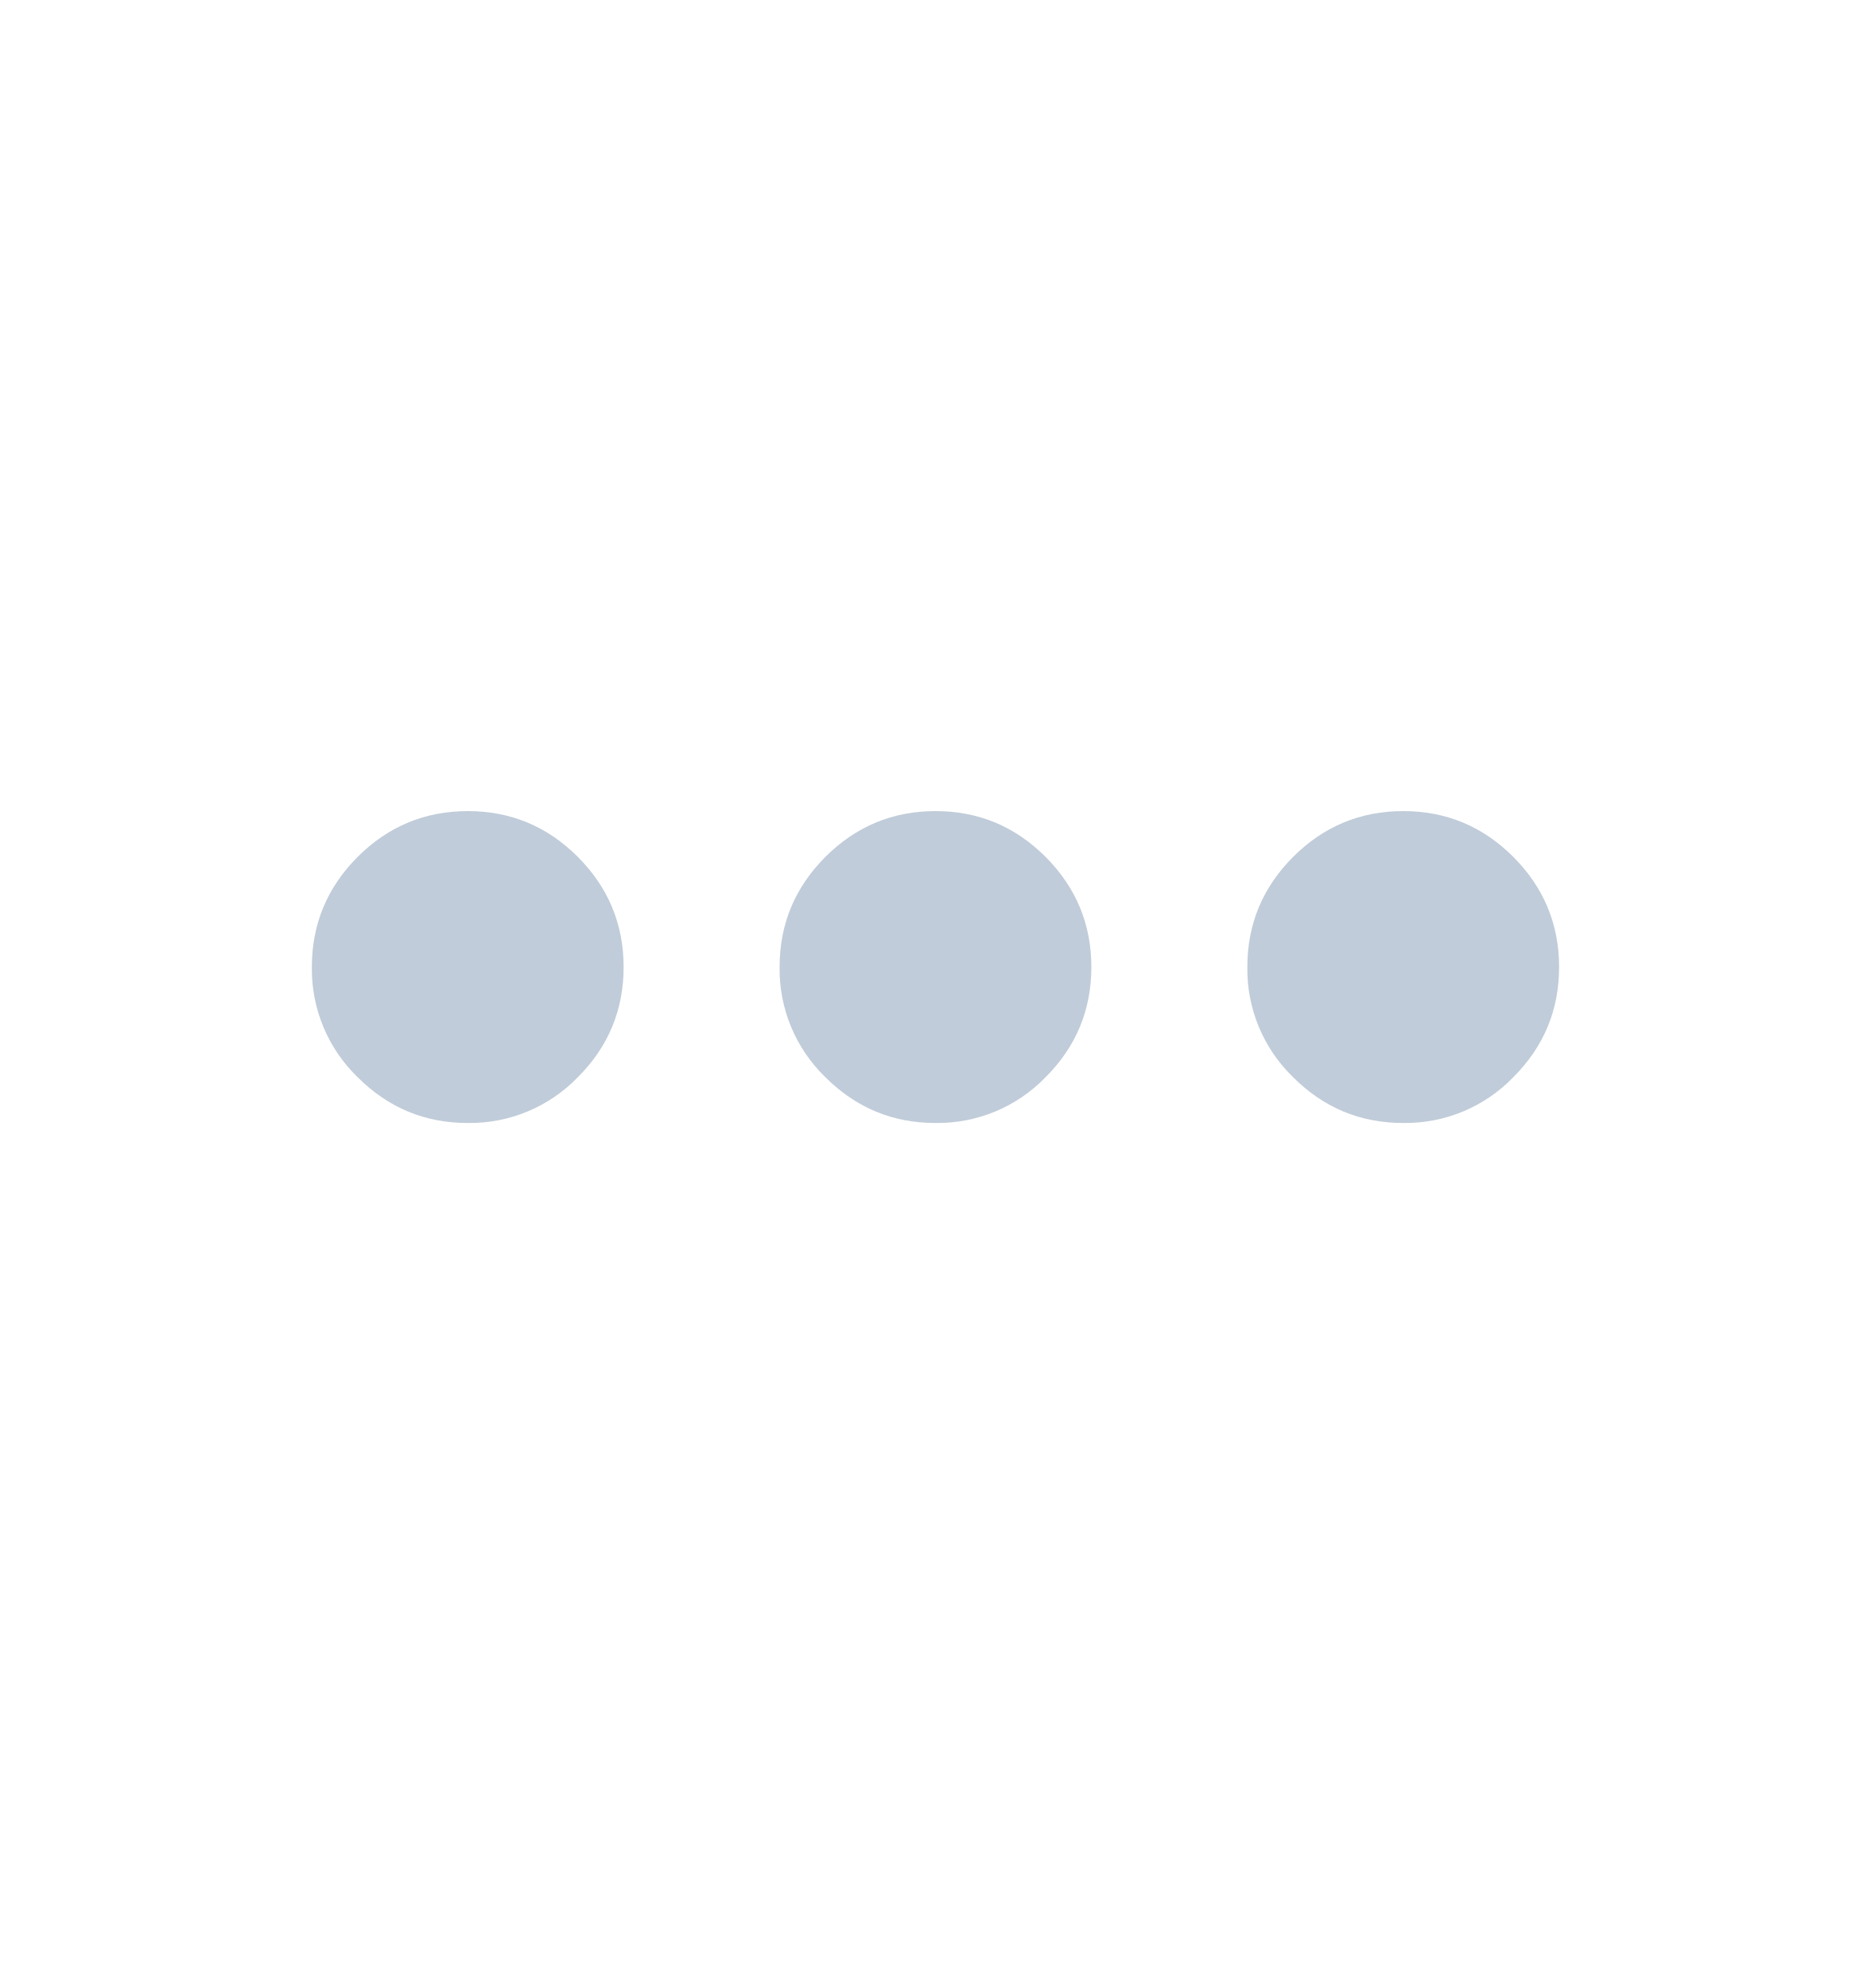
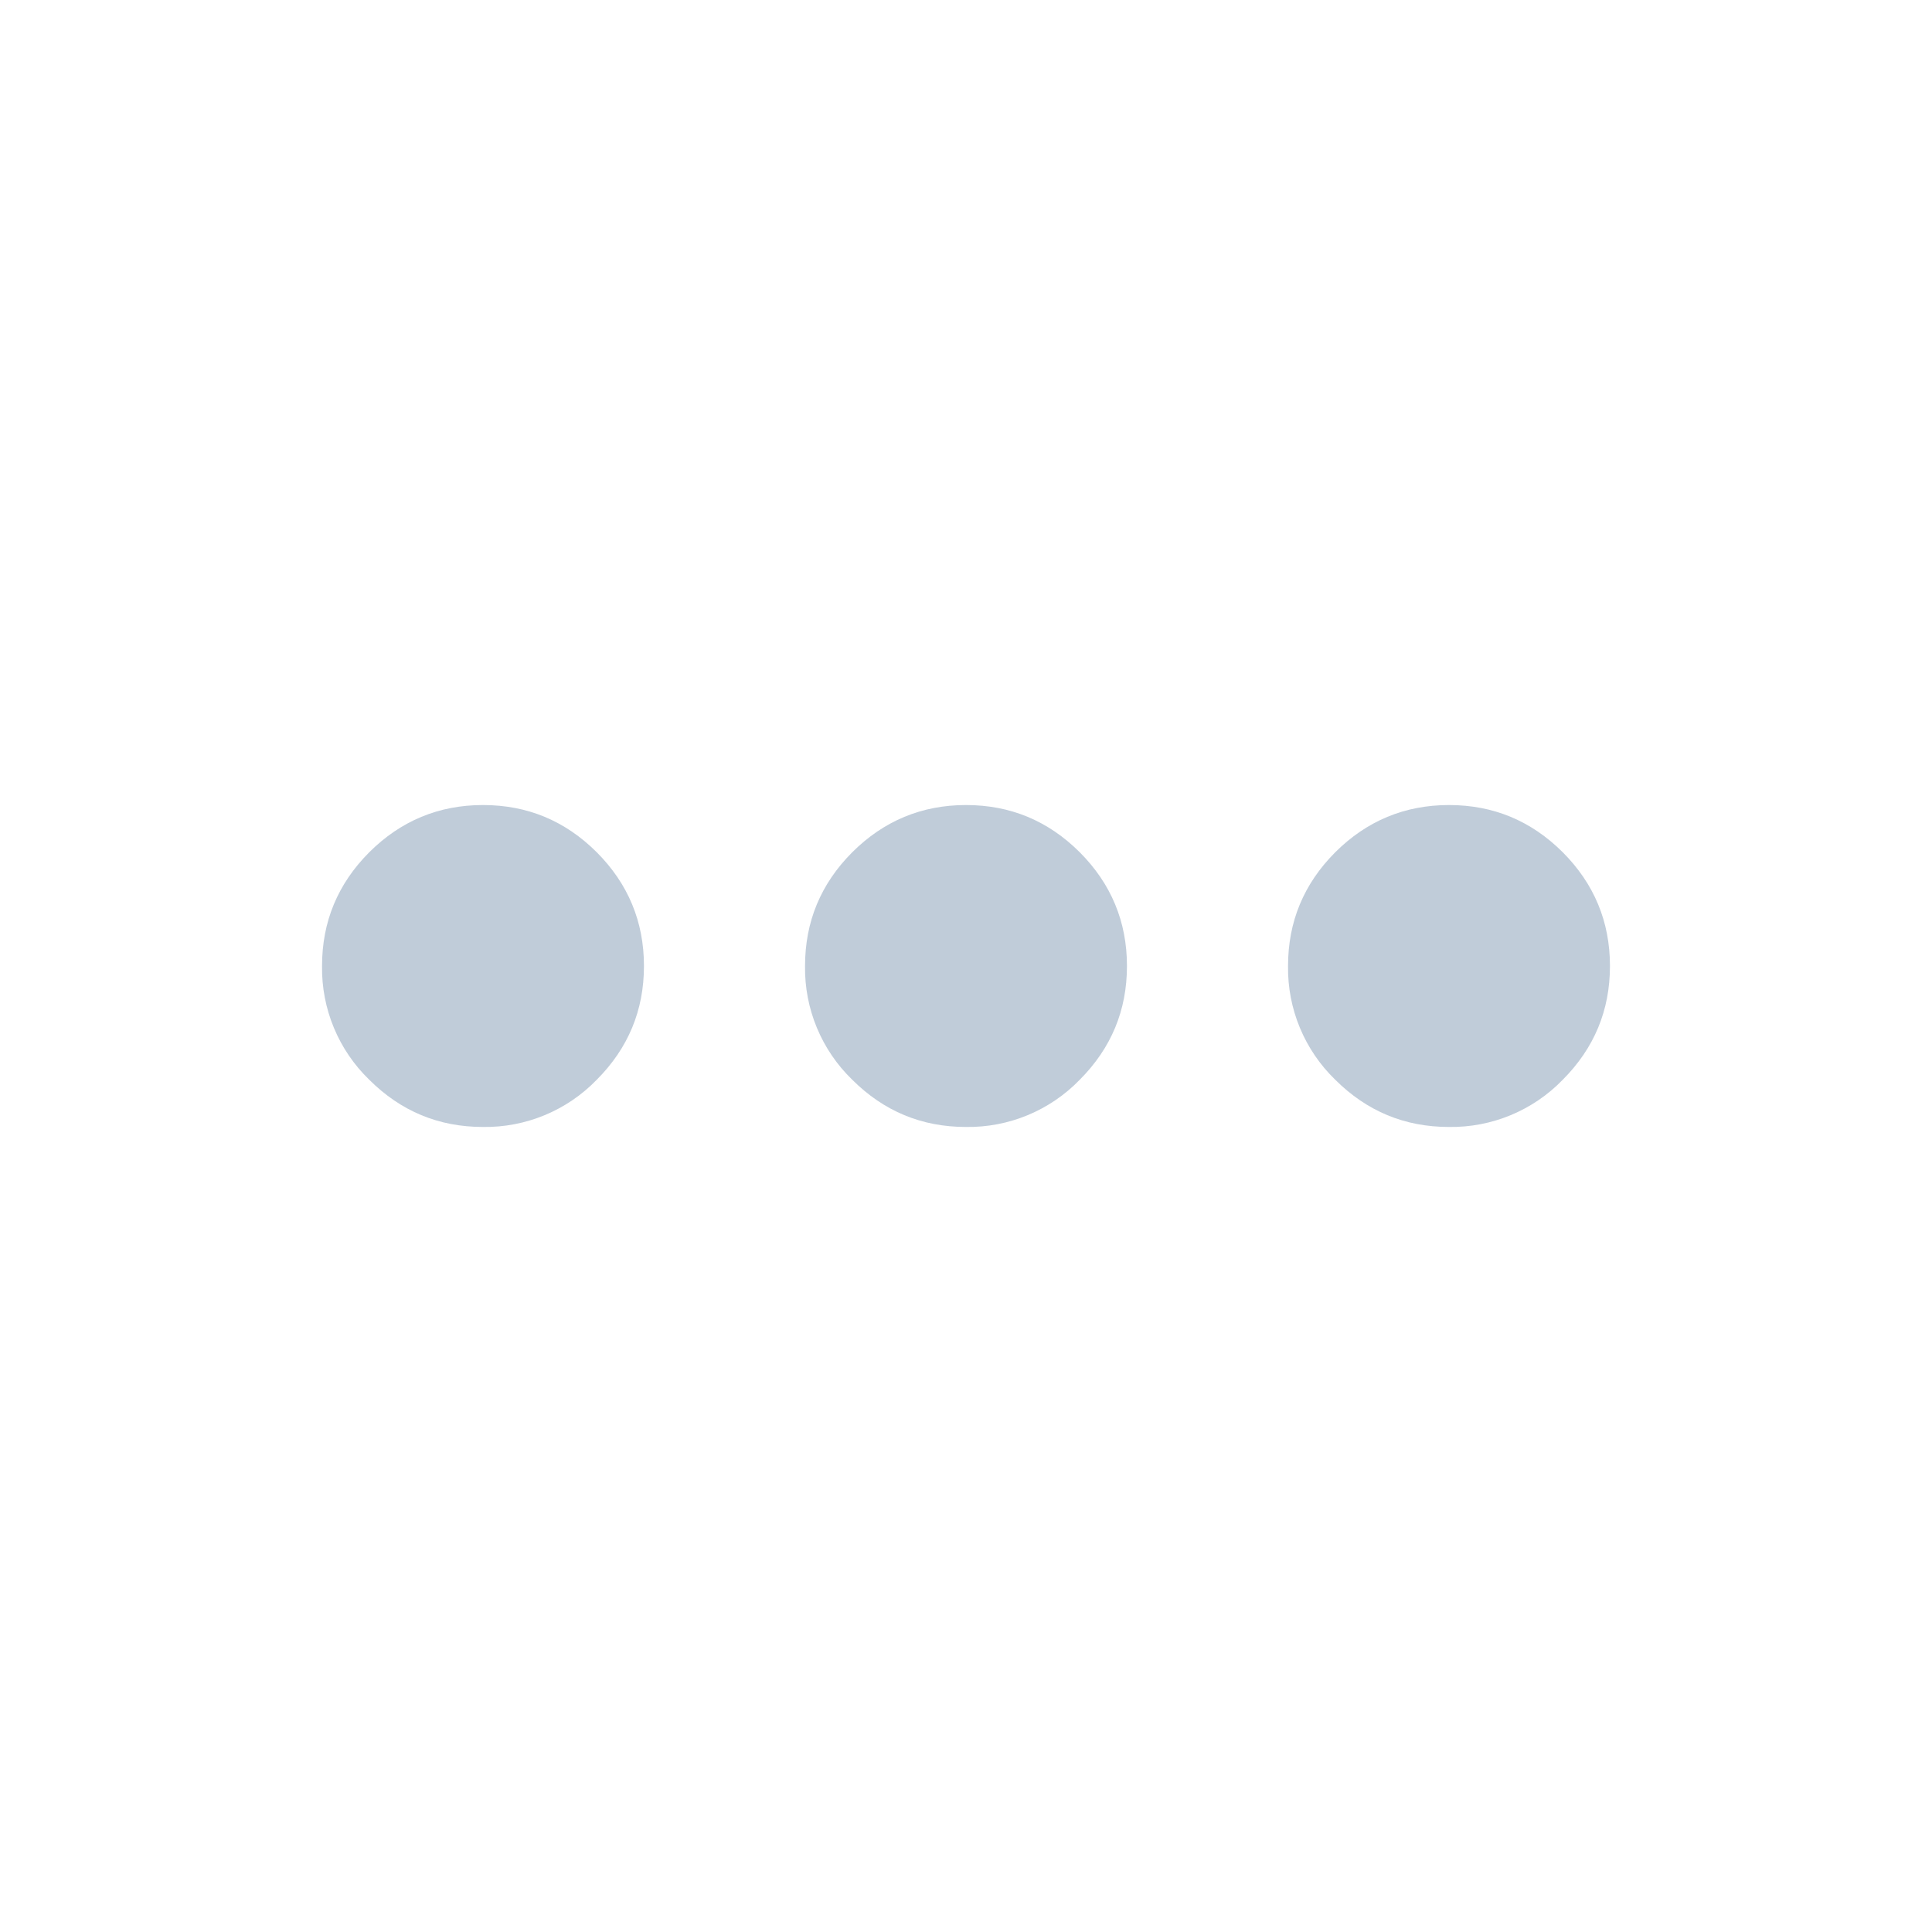
- <svg xmlns="http://www.w3.org/2000/svg" width="16" height="17" fill="none" viewBox="0 0 16 17">
-   <path fill="#C0CCD9" d="M4 9.603c-.367 0-.68-.13-.942-.392a1.284 1.284 0 0 1-.391-.941c0-.367.13-.68.391-.942.261-.261.575-.392.942-.392s.68.13.942.392c.26.261.391.575.391.942 0 .366-.13.68-.391.941A1.284 1.284 0 0 1 4 9.603Zm4 0c-.367 0-.68-.13-.942-.392a1.284 1.284 0 0 1-.391-.941c0-.367.13-.68.391-.942.261-.261.575-.392.942-.392s.68.13.942.392c.26.261.391.575.391.942 0 .366-.13.68-.391.941A1.284 1.284 0 0 1 8 9.603Zm4 0c-.367 0-.68-.13-.942-.392a1.284 1.284 0 0 1-.391-.941c0-.367.13-.68.391-.942.261-.261.575-.392.942-.392s.68.13.942.392c.26.261.391.575.391.942 0 .366-.13.68-.391.941a1.284 1.284 0 0 1-.942.392Z" />
+ <svg xmlns="http://www.w3.org/2000/svg" width="16" height="16" fill="none" viewBox="0 0 16 16">
+   <path fill="#C0CCD9" d="M4 9.333c-.367 0-.68-.13-.942-.391A1.284 1.284 0 0 1 2.667 8c0-.367.13-.68.391-.942.261-.26.575-.391.942-.391s.68.13.942.391c.26.261.391.575.391.942s-.13.68-.391.942A1.284 1.284 0 0 1 4 9.333Zm4 0c-.367 0-.68-.13-.942-.391A1.284 1.284 0 0 1 6.667 8c0-.367.13-.68.391-.942.261-.26.575-.391.942-.391s.68.13.942.391c.26.261.391.575.391.942s-.13.68-.391.942A1.284 1.284 0 0 1 8 9.333Zm4 0c-.367 0-.68-.13-.942-.391A1.284 1.284 0 0 1 10.667 8c0-.367.13-.68.391-.942.261-.26.575-.391.942-.391s.68.13.942.391c.26.261.391.575.391.942s-.13.68-.391.942a1.284 1.284 0 0 1-.942.391Z" />
</svg>
